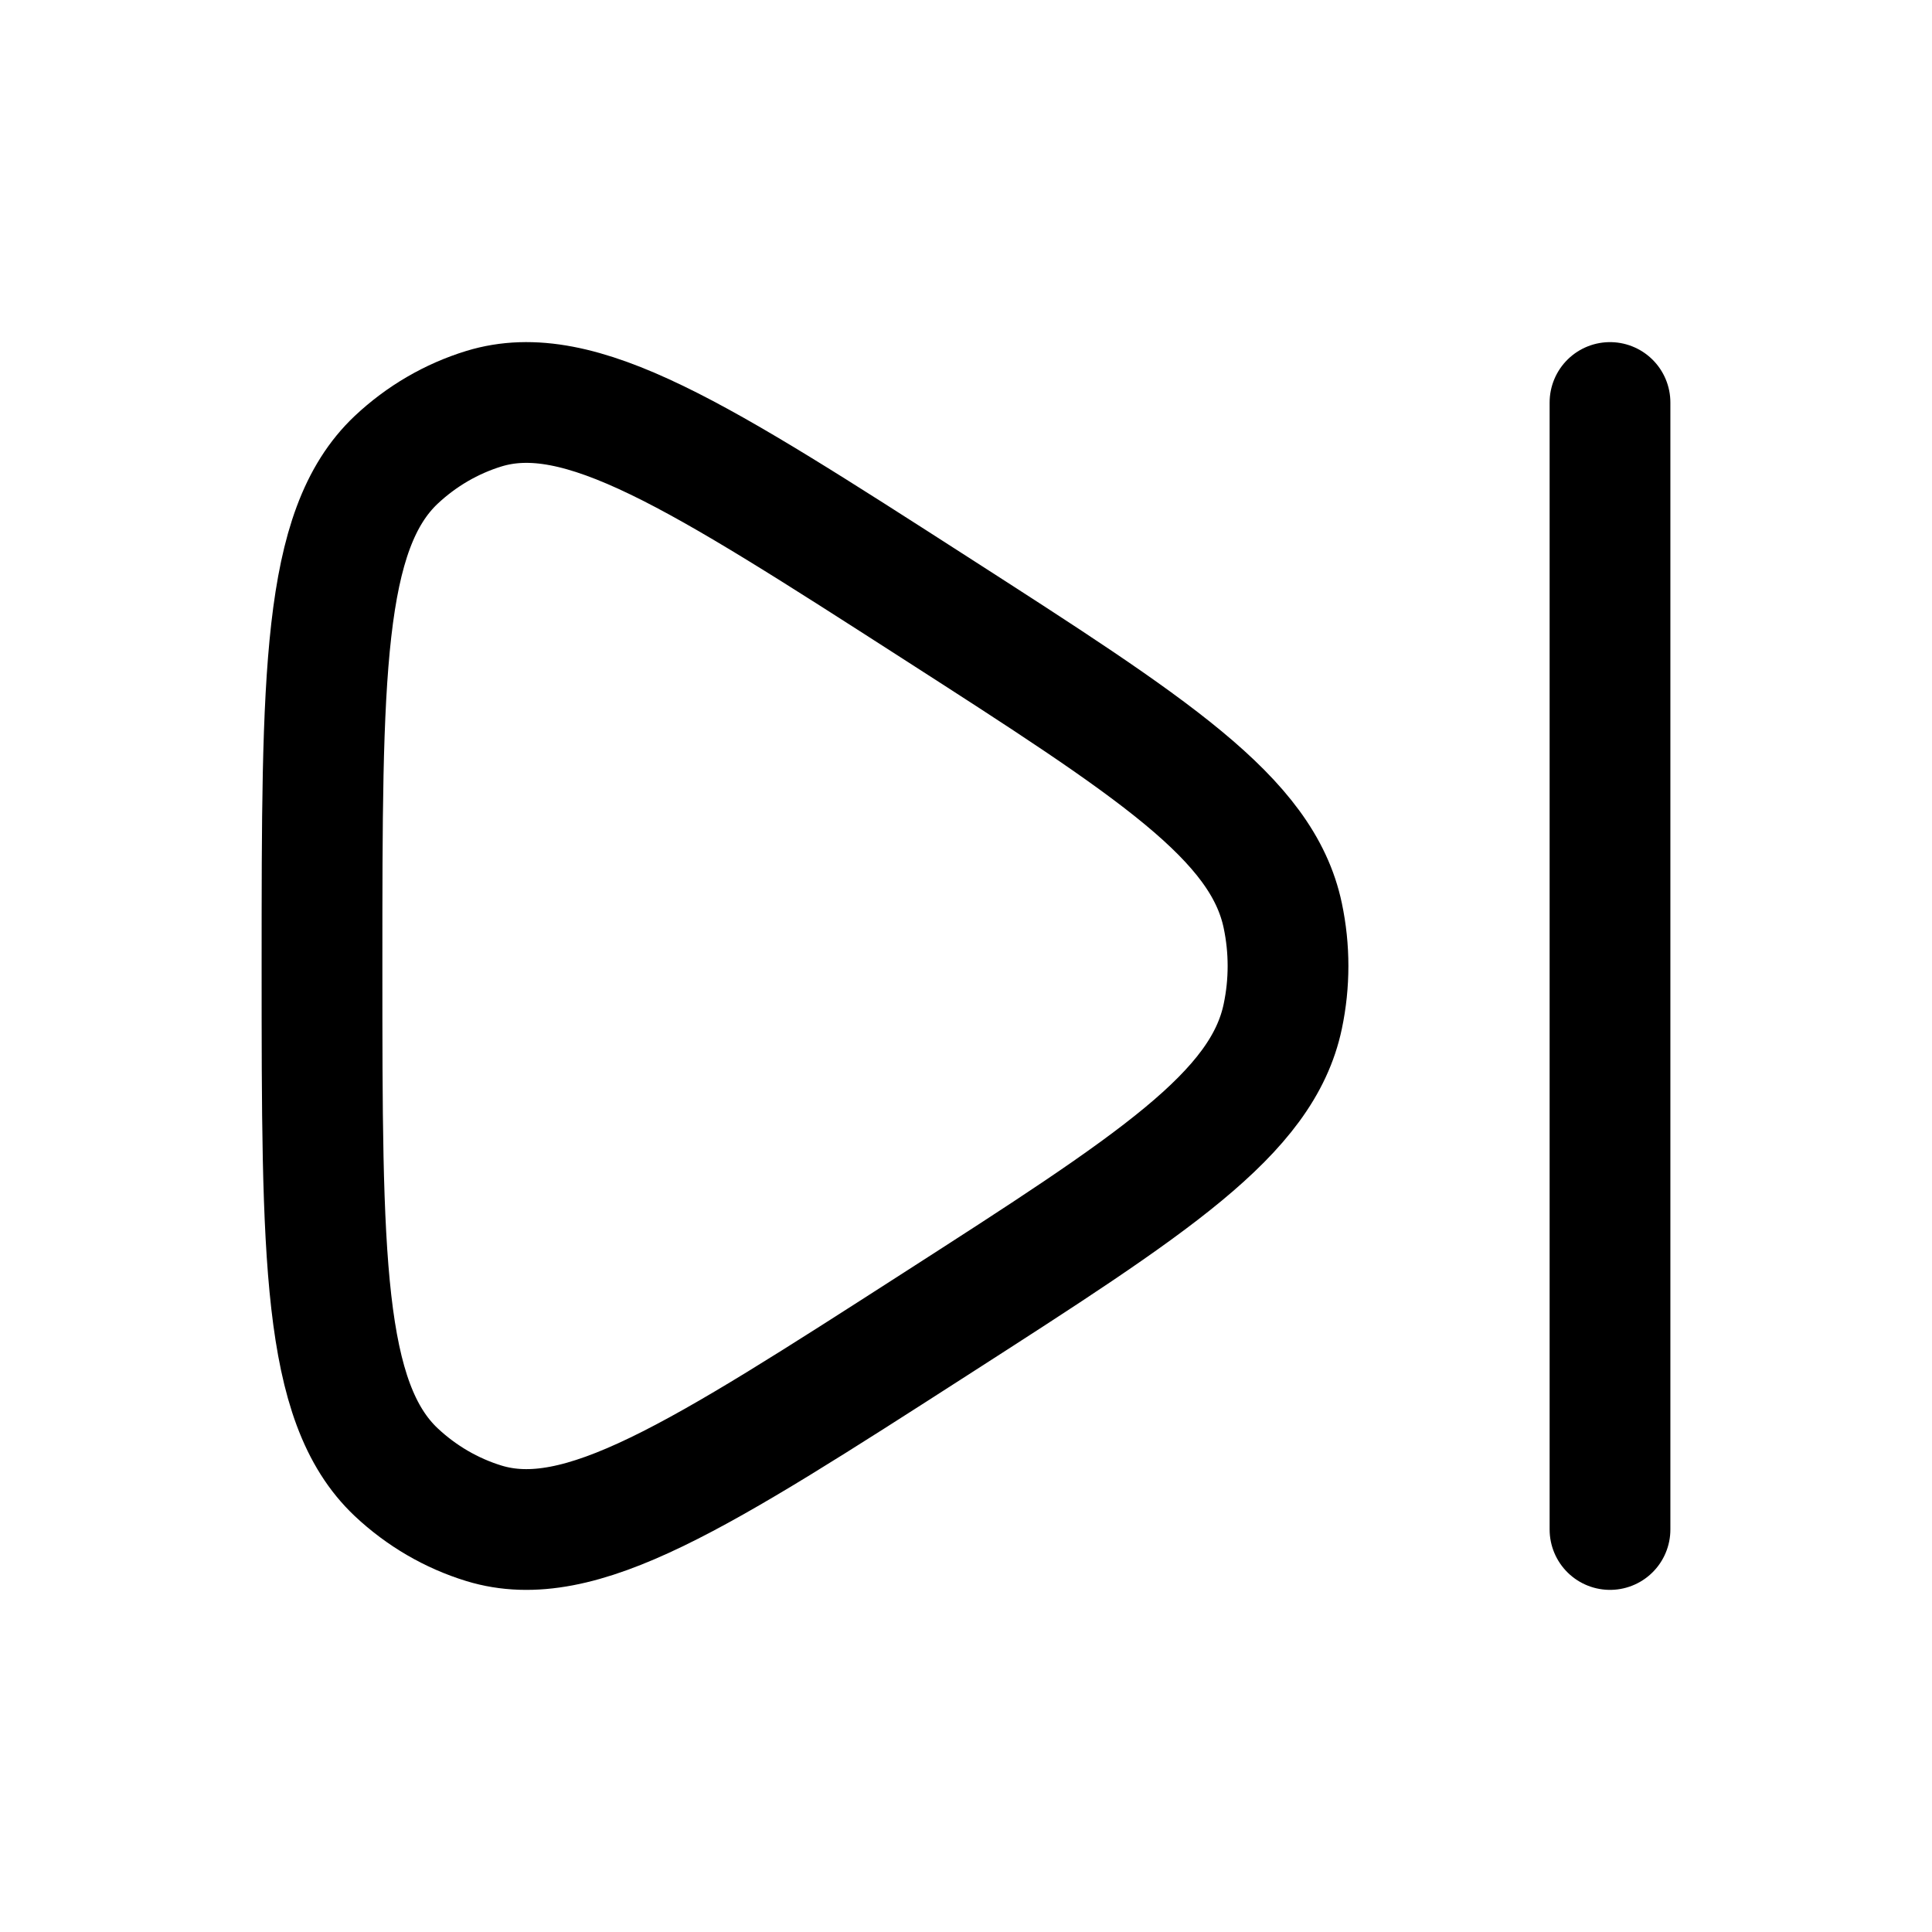
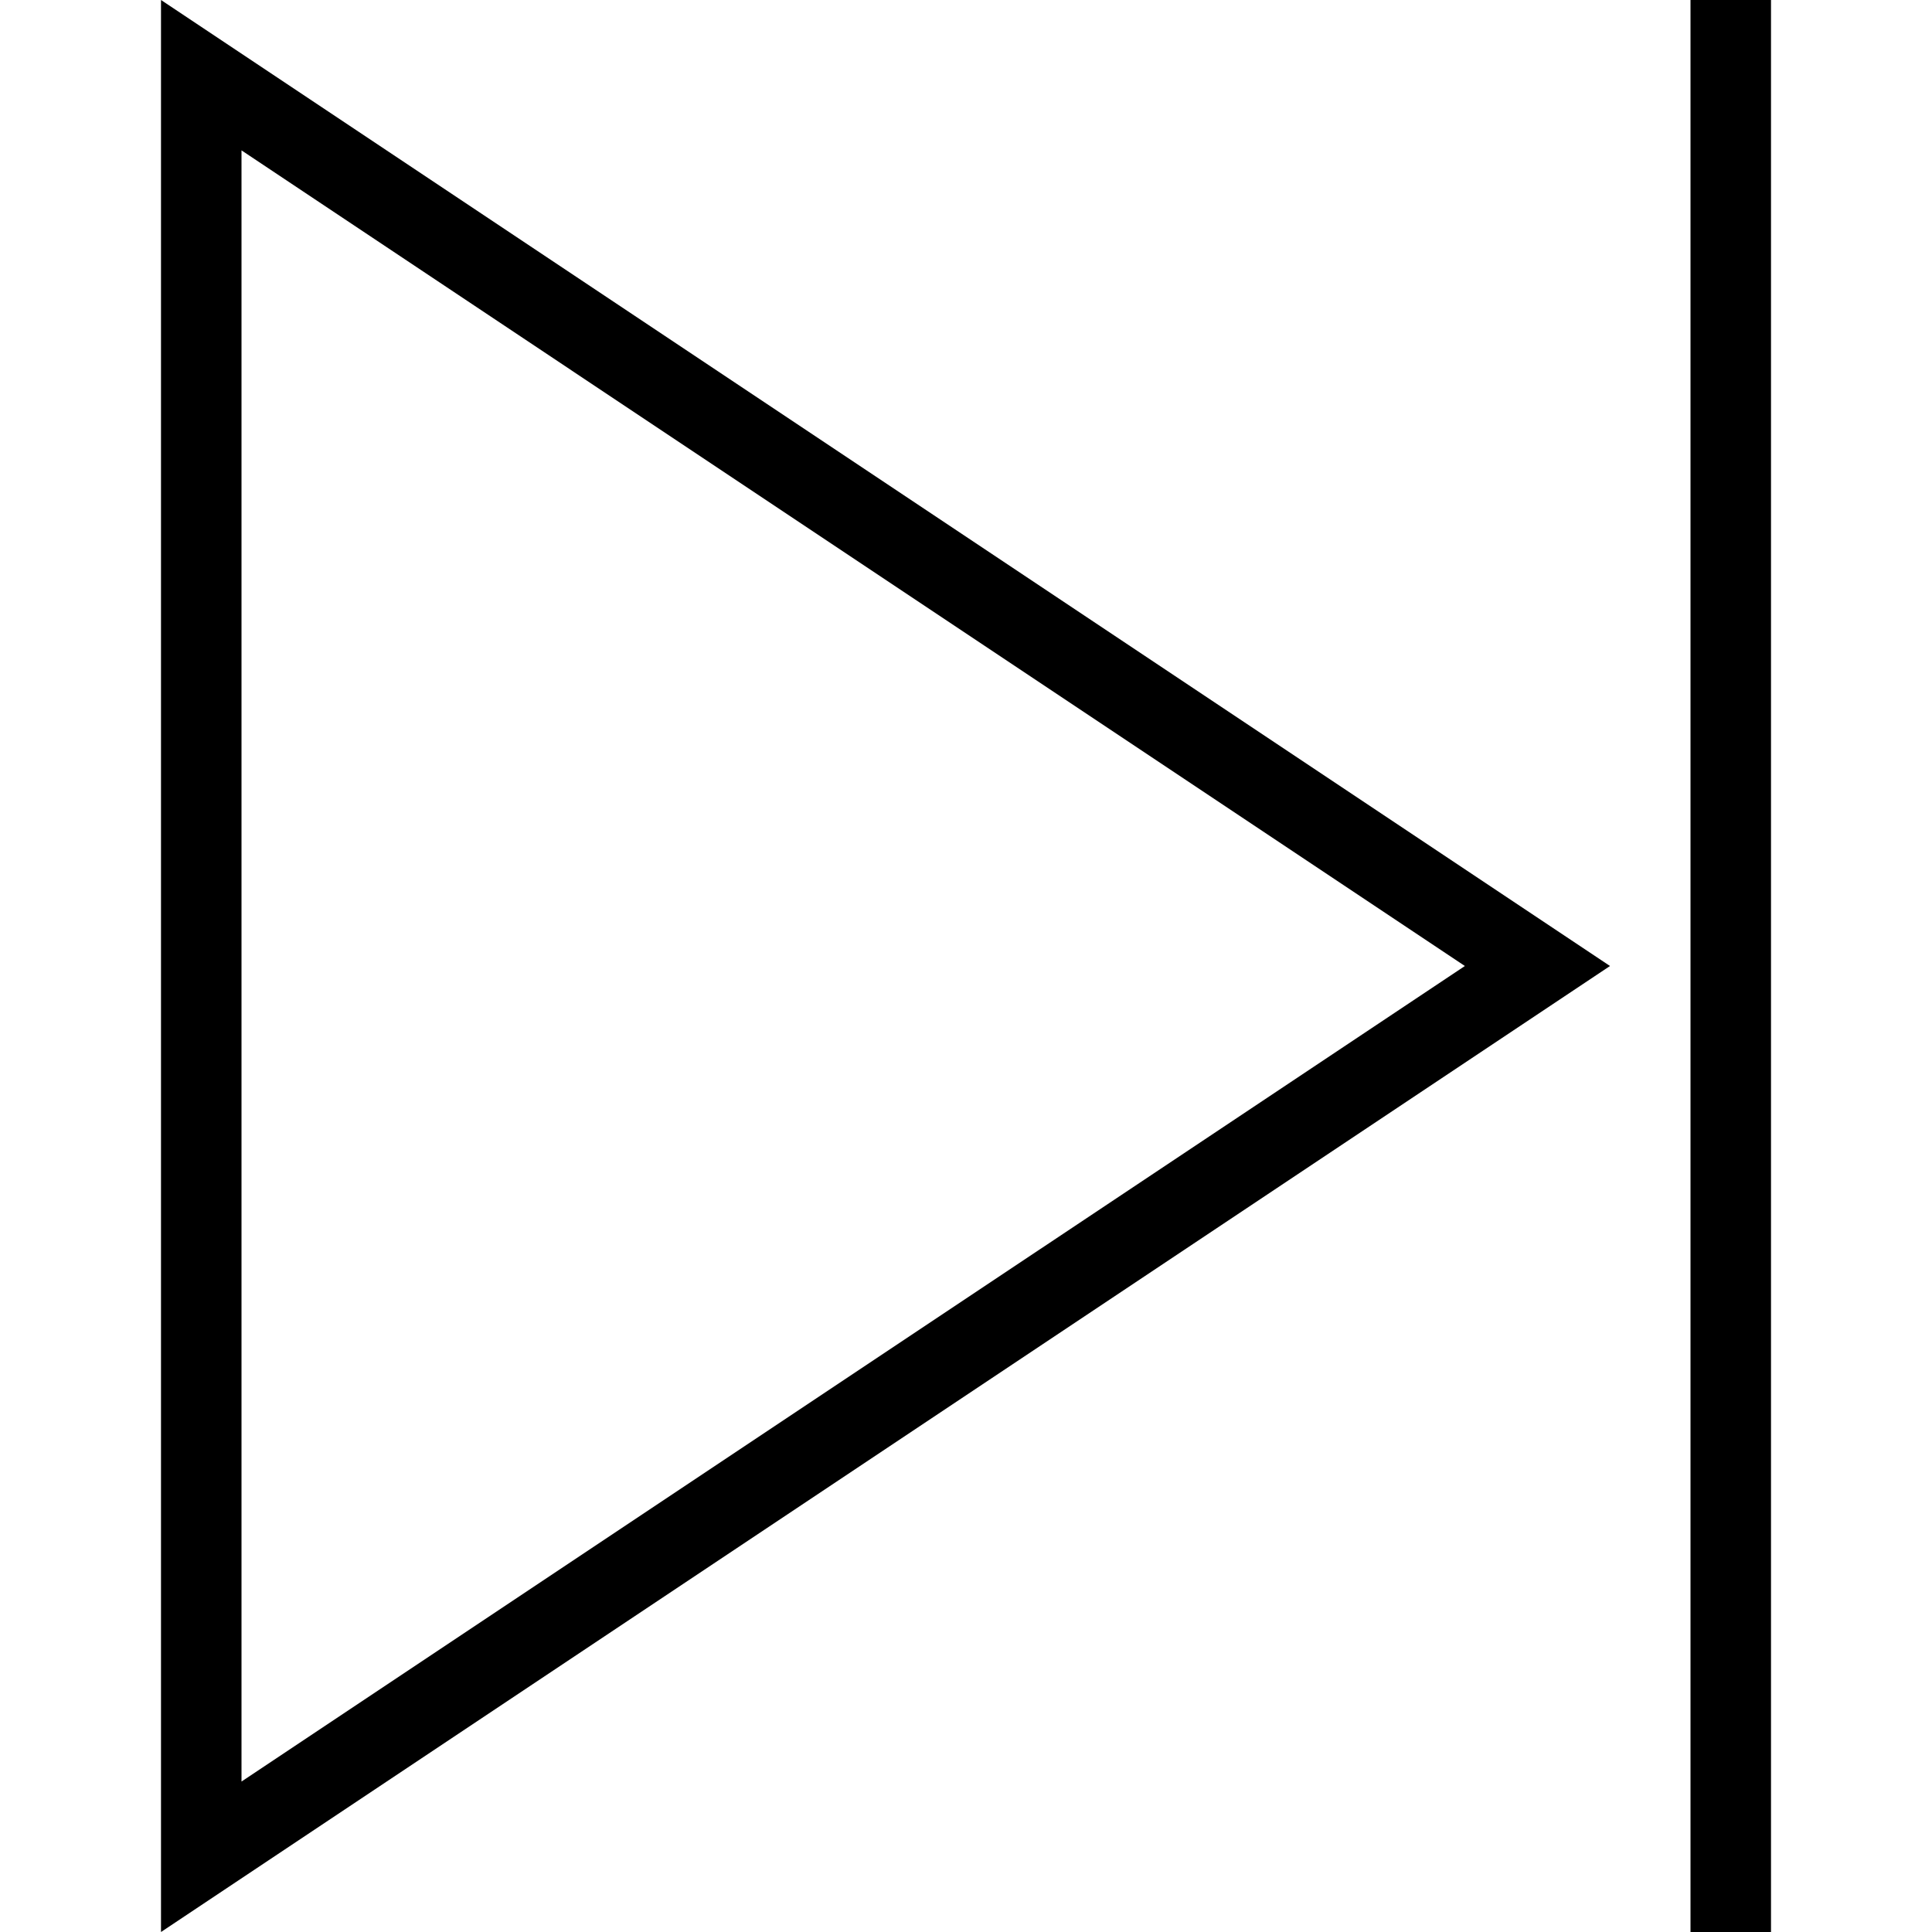
- <svg xmlns="http://www.w3.org/2000/svg" viewBox="0 0 24 24" width="24" height="24" color="#000000" fill="none">
-   <path d="M15.935 12.626C15.681 13.837 14.327 14.708 11.62 16.448C8.675 18.341 7.203 19.288 6.011 18.923C5.607 18.799 5.235 18.582 4.922 18.288C4 17.418 4 15.612 4 12C4 8.388 4 6.582 4.922 5.712C5.235 5.418 5.607 5.201 6.011 5.077C7.203 4.712 8.675 5.659 11.62 7.552C14.327 9.292 15.681 10.163 15.935 11.374C16.022 11.787 16.022 12.213 15.935 12.626Z" stroke="currentColor" stroke-width="1.5" stroke-linejoin="round" />
-   <path d="M20 5V19" stroke="currentColor" stroke-width="1.5" stroke-linecap="round" />
+ <svg xmlns="http://www.w3.org/2000/svg" width="24" height="24" fill-rule="evenodd" clip-rule="evenodd">
+   <path d="M2 0l18 12-18 12v-24zm19 0v24h1v-24h-1zm-2.803 12l-15.197-10.132v20.263l15.197-10.131z" />
</svg>
